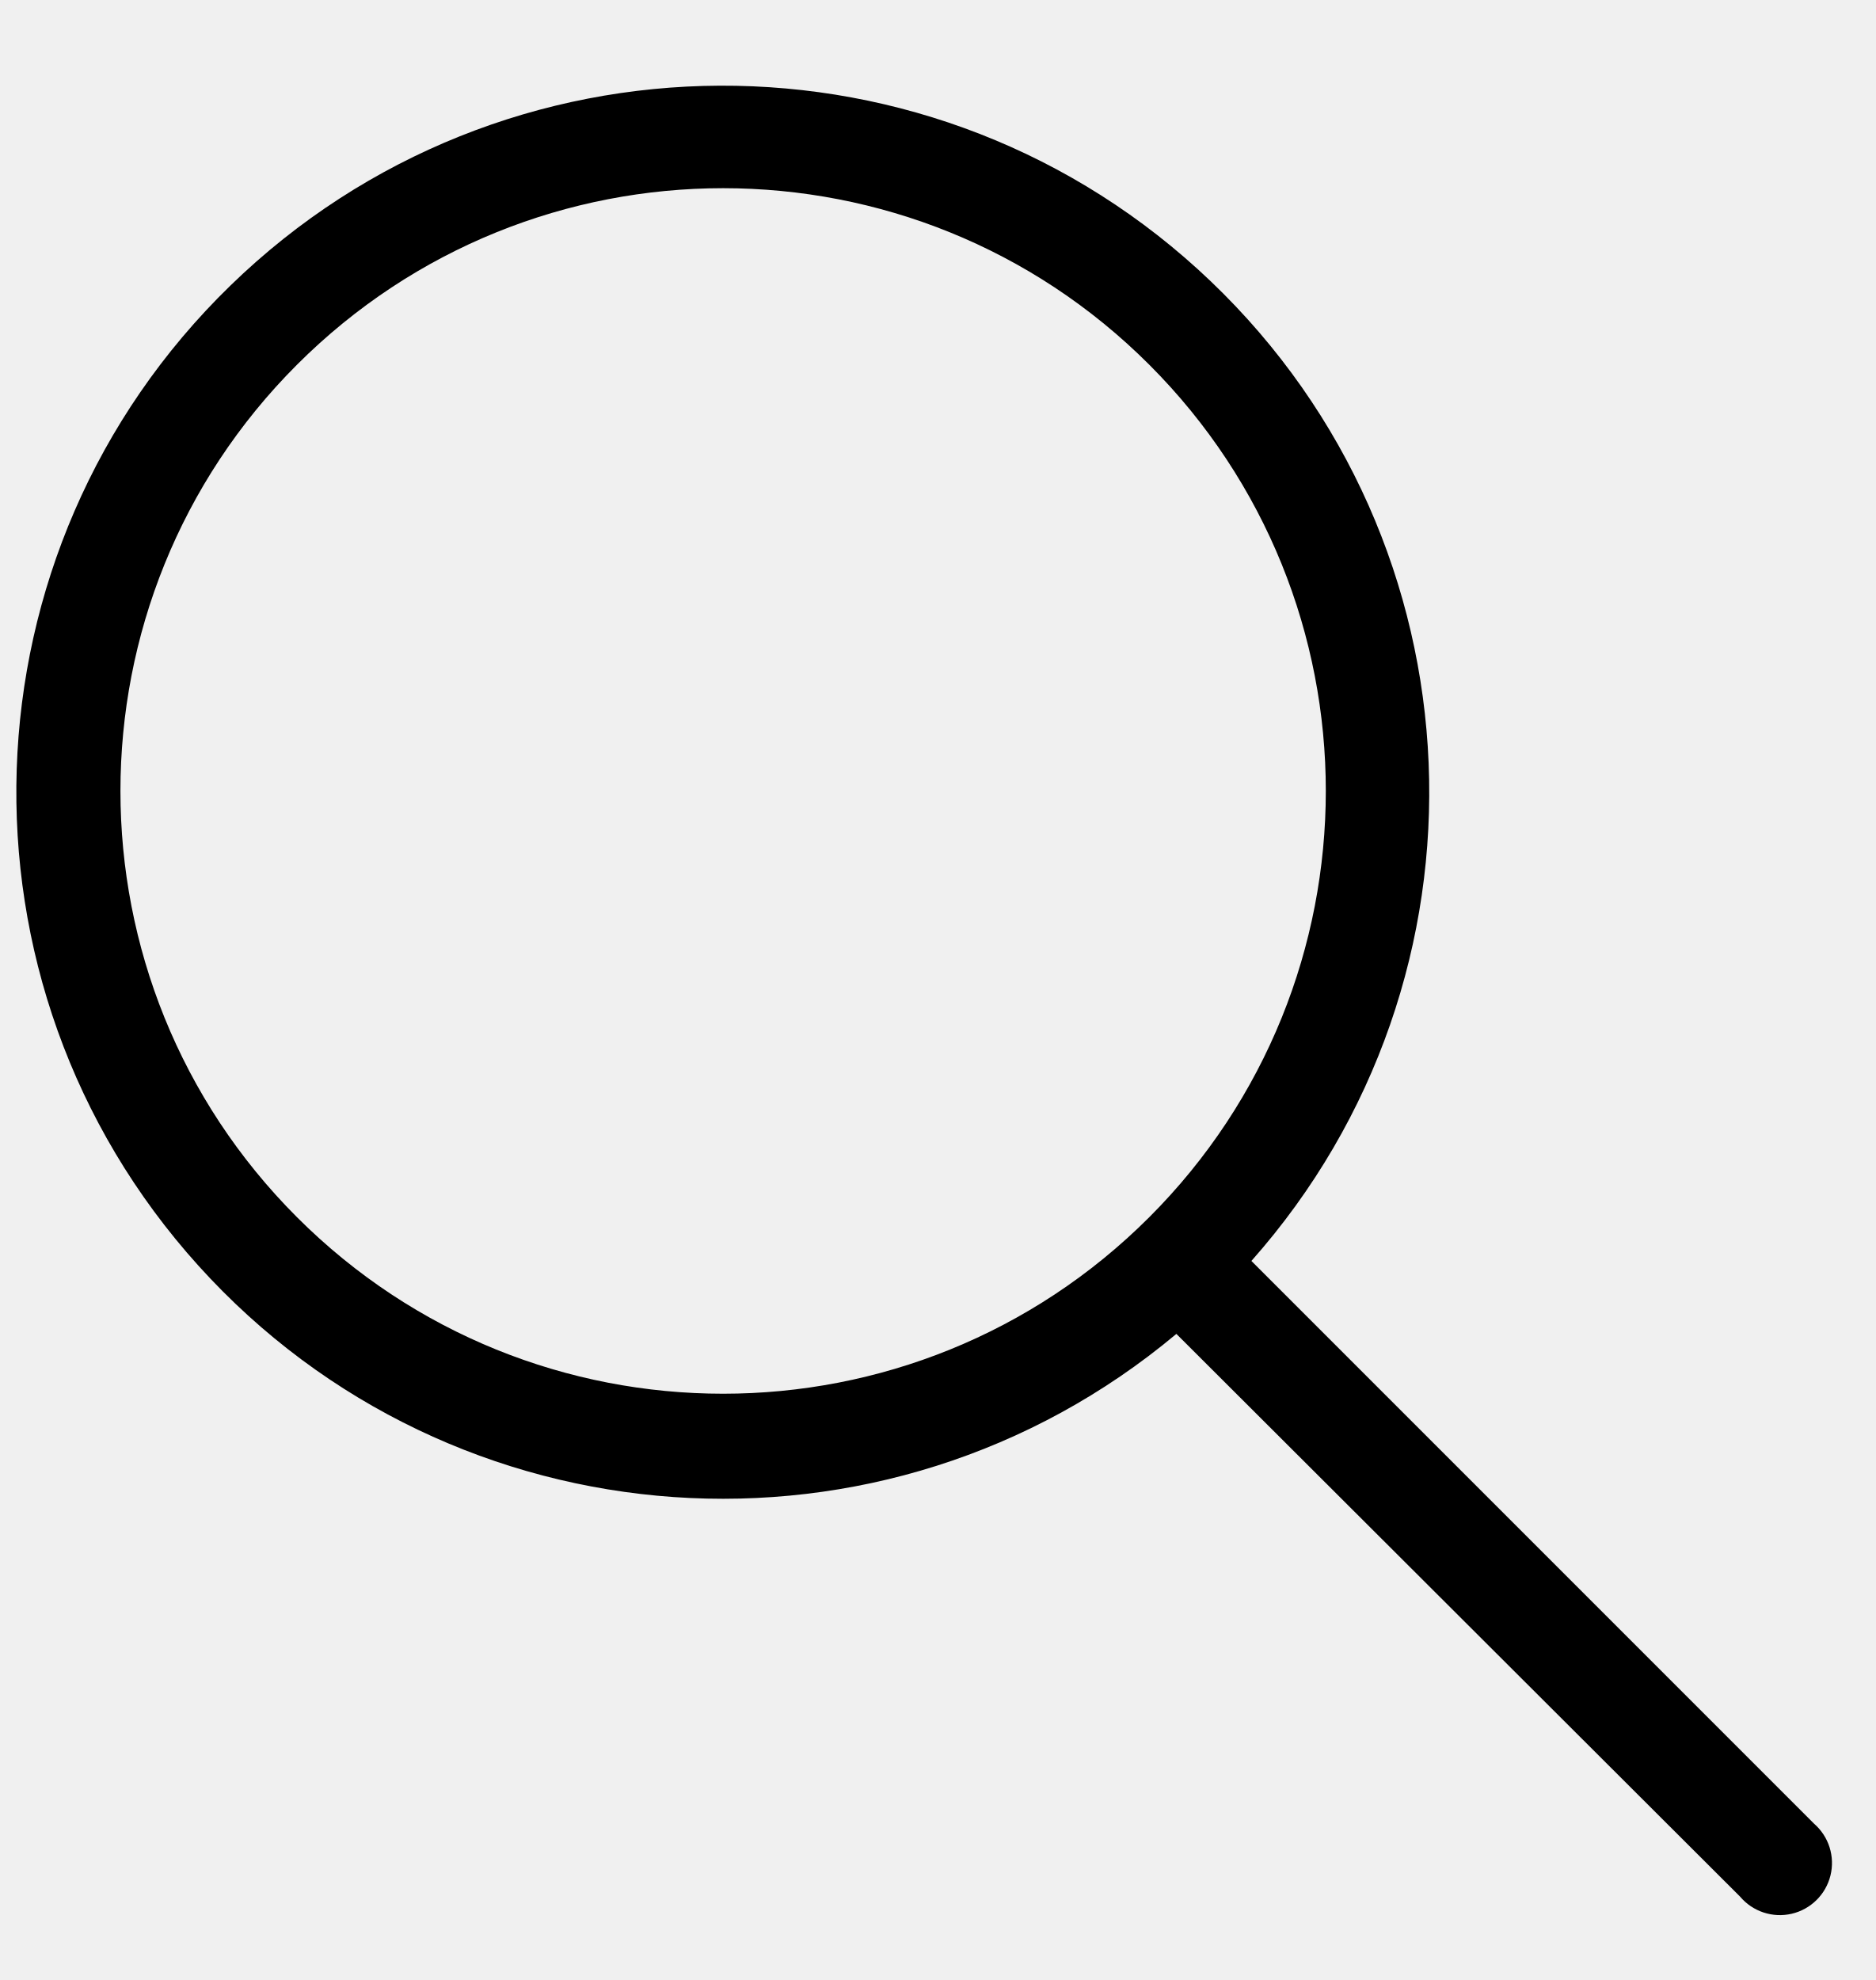
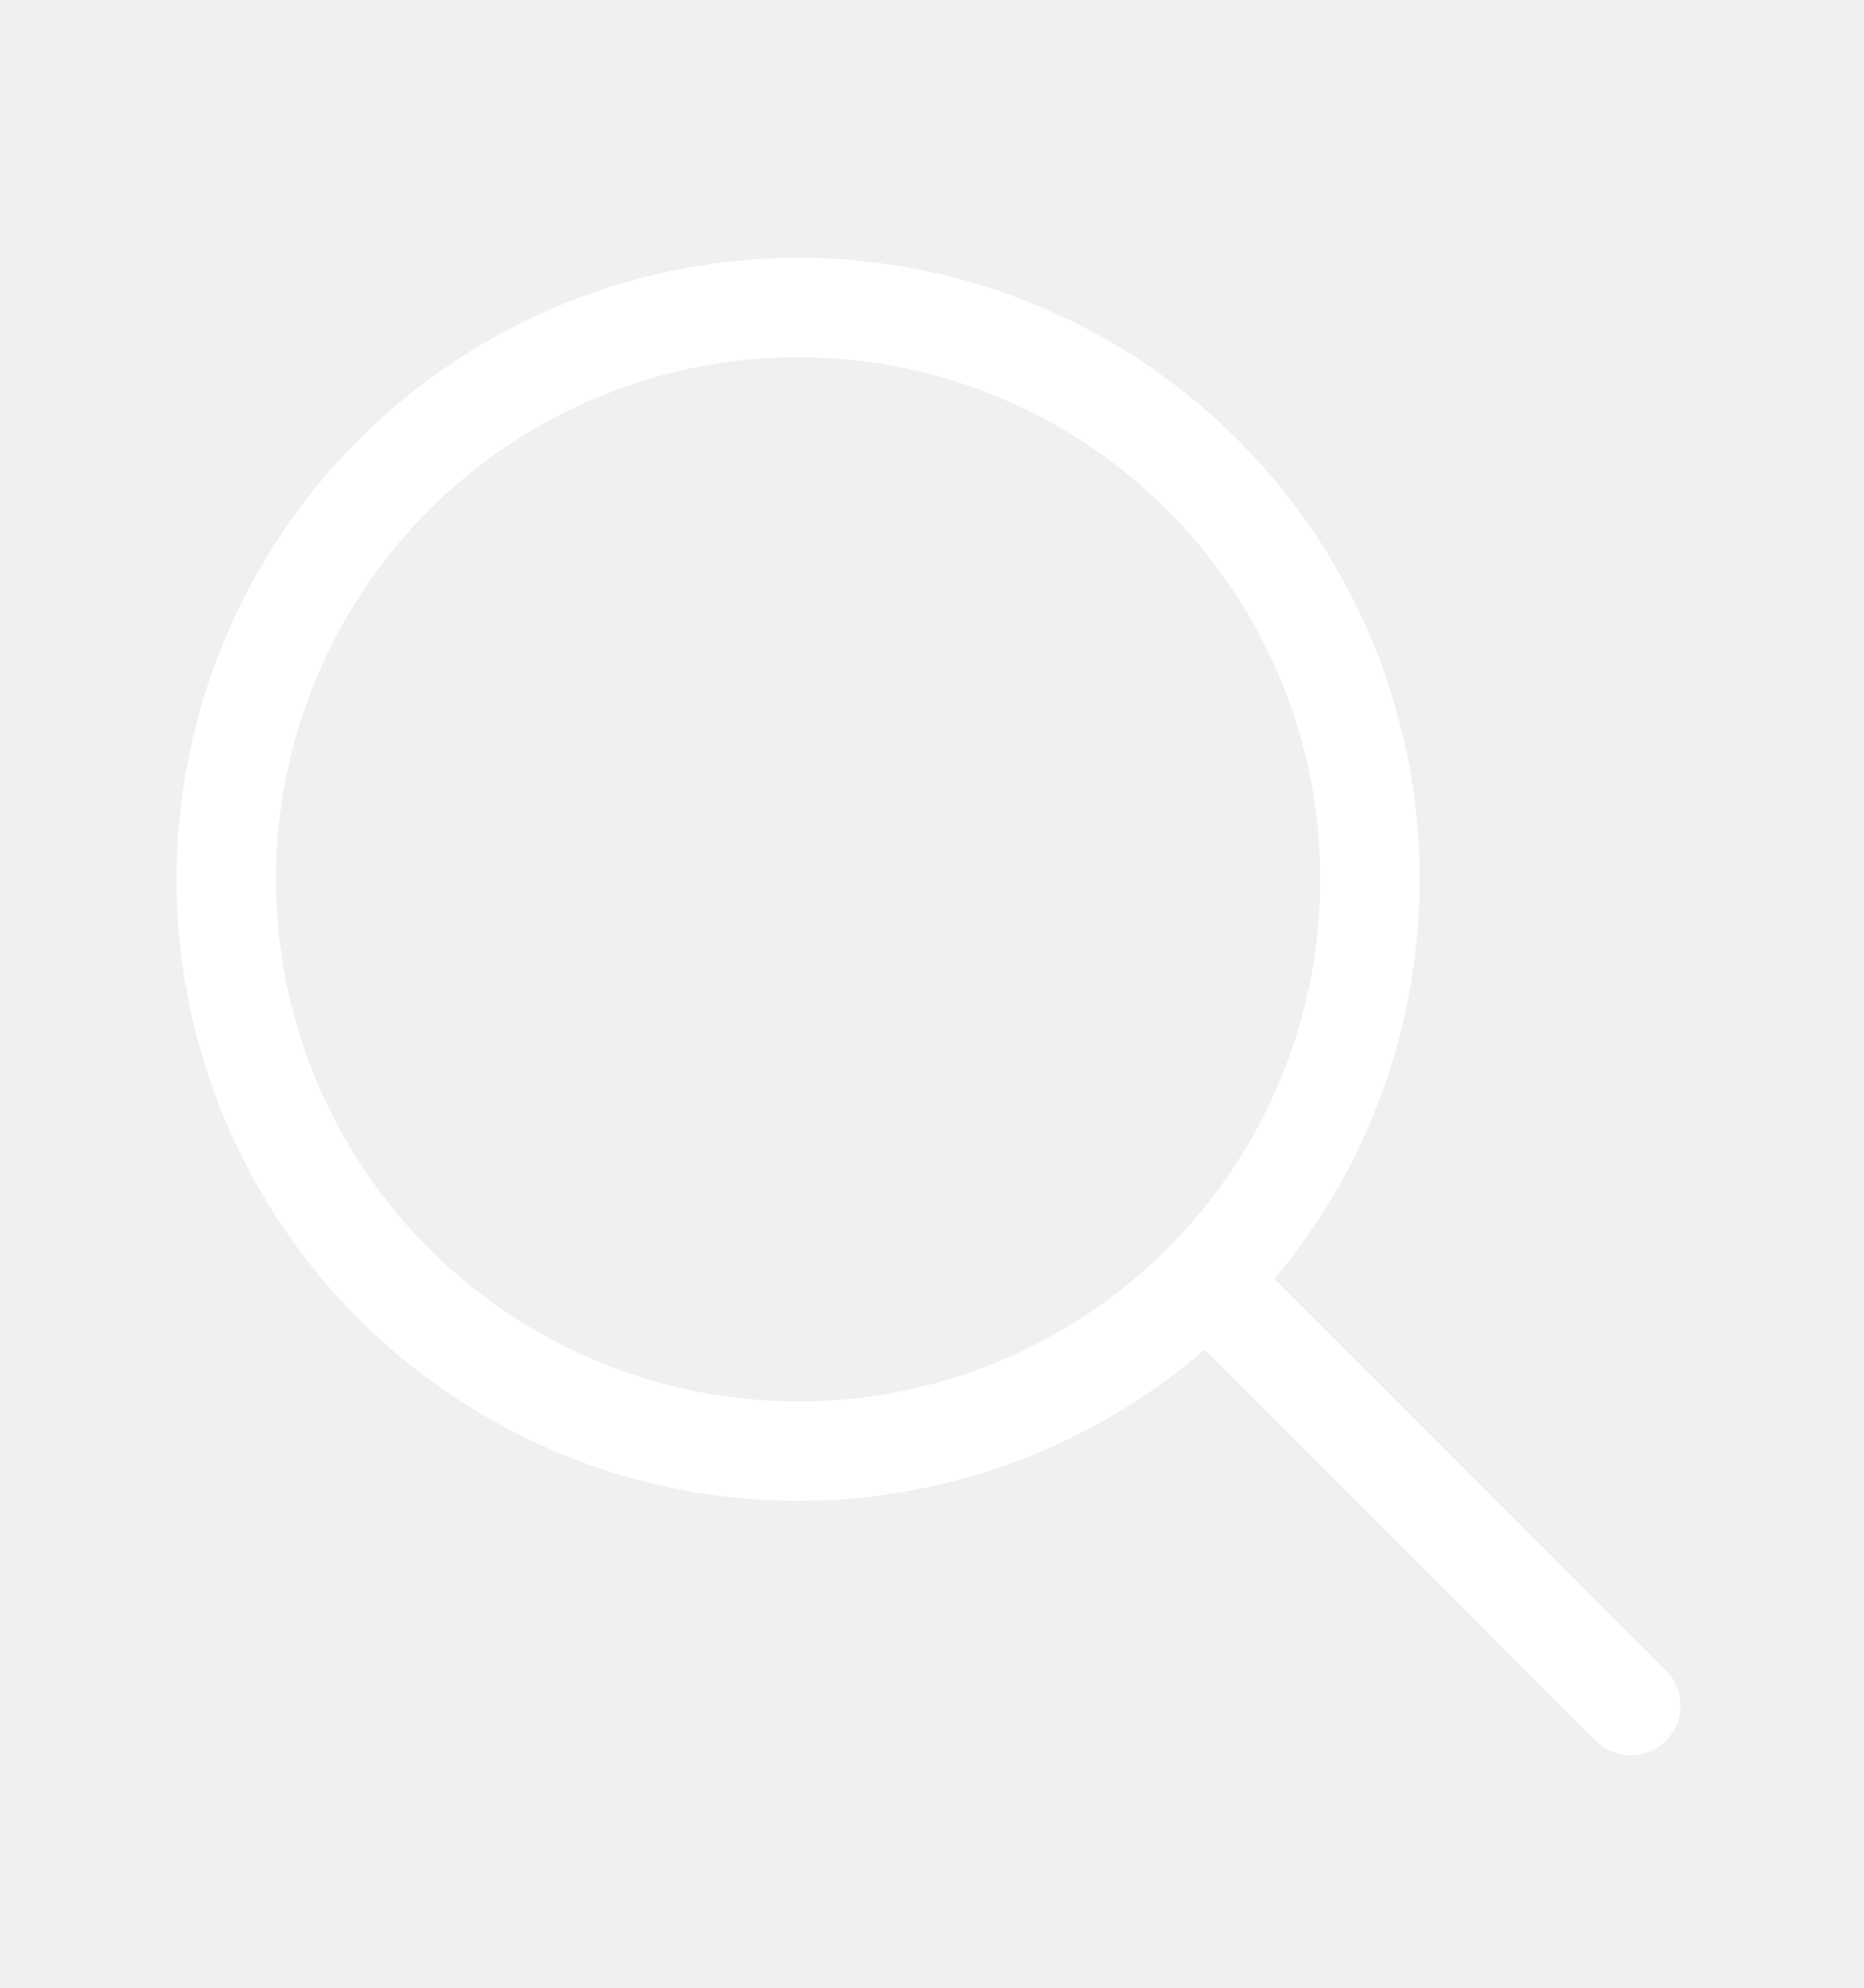
- <svg fill="none" class="icon icon-search" viewBox="0 0 18 19">
-   <path fill="currentColor" fill-rule="evenodd" d="M11.03 11.68A5.784 5.784 0 1 1 2.85 3.5a5.784 5.784 0 0 1 8.18 8.18m.26 1.12a6.78 6.78 0 1 1 .72-.7l5.4 5.4a.5.5 0 1 1-.71.7z" clip-rule="evenodd" />
+ <svg xmlns="http://www.w3.org/2000/svg" width="15" height="16" viewBox="0 0 15 16" fill="none">
+   <path d="M6.478 2.475C5.869 2.468 5.264 2.582 4.7 2.81C4.135 3.038 3.622 3.376 3.188 3.804C2.755 4.232 2.412 4.742 2.177 5.303C1.942 5.865 1.821 6.468 1.821 7.077C1.821 7.686 1.942 8.289 2.177 8.851C2.412 9.413 2.755 9.922 3.188 10.351C3.622 10.778 4.135 11.116 4.7 11.345C5.264 11.573 5.869 11.686 6.478 11.679C7.689 11.665 8.846 11.174 9.697 10.313C10.549 9.451 11.026 8.288 11.026 7.077C11.026 5.866 10.549 4.703 9.697 3.842C8.846 2.98 7.689 2.489 6.478 2.475Z" stroke="white" stroke-width="0.8" stroke-miterlimit="10" />
+   <path d="M9.911 10.511L13.125 13.726" stroke="white" stroke-width="0.8" stroke-miterlimit="10" stroke-linecap="round" />
</svg>
